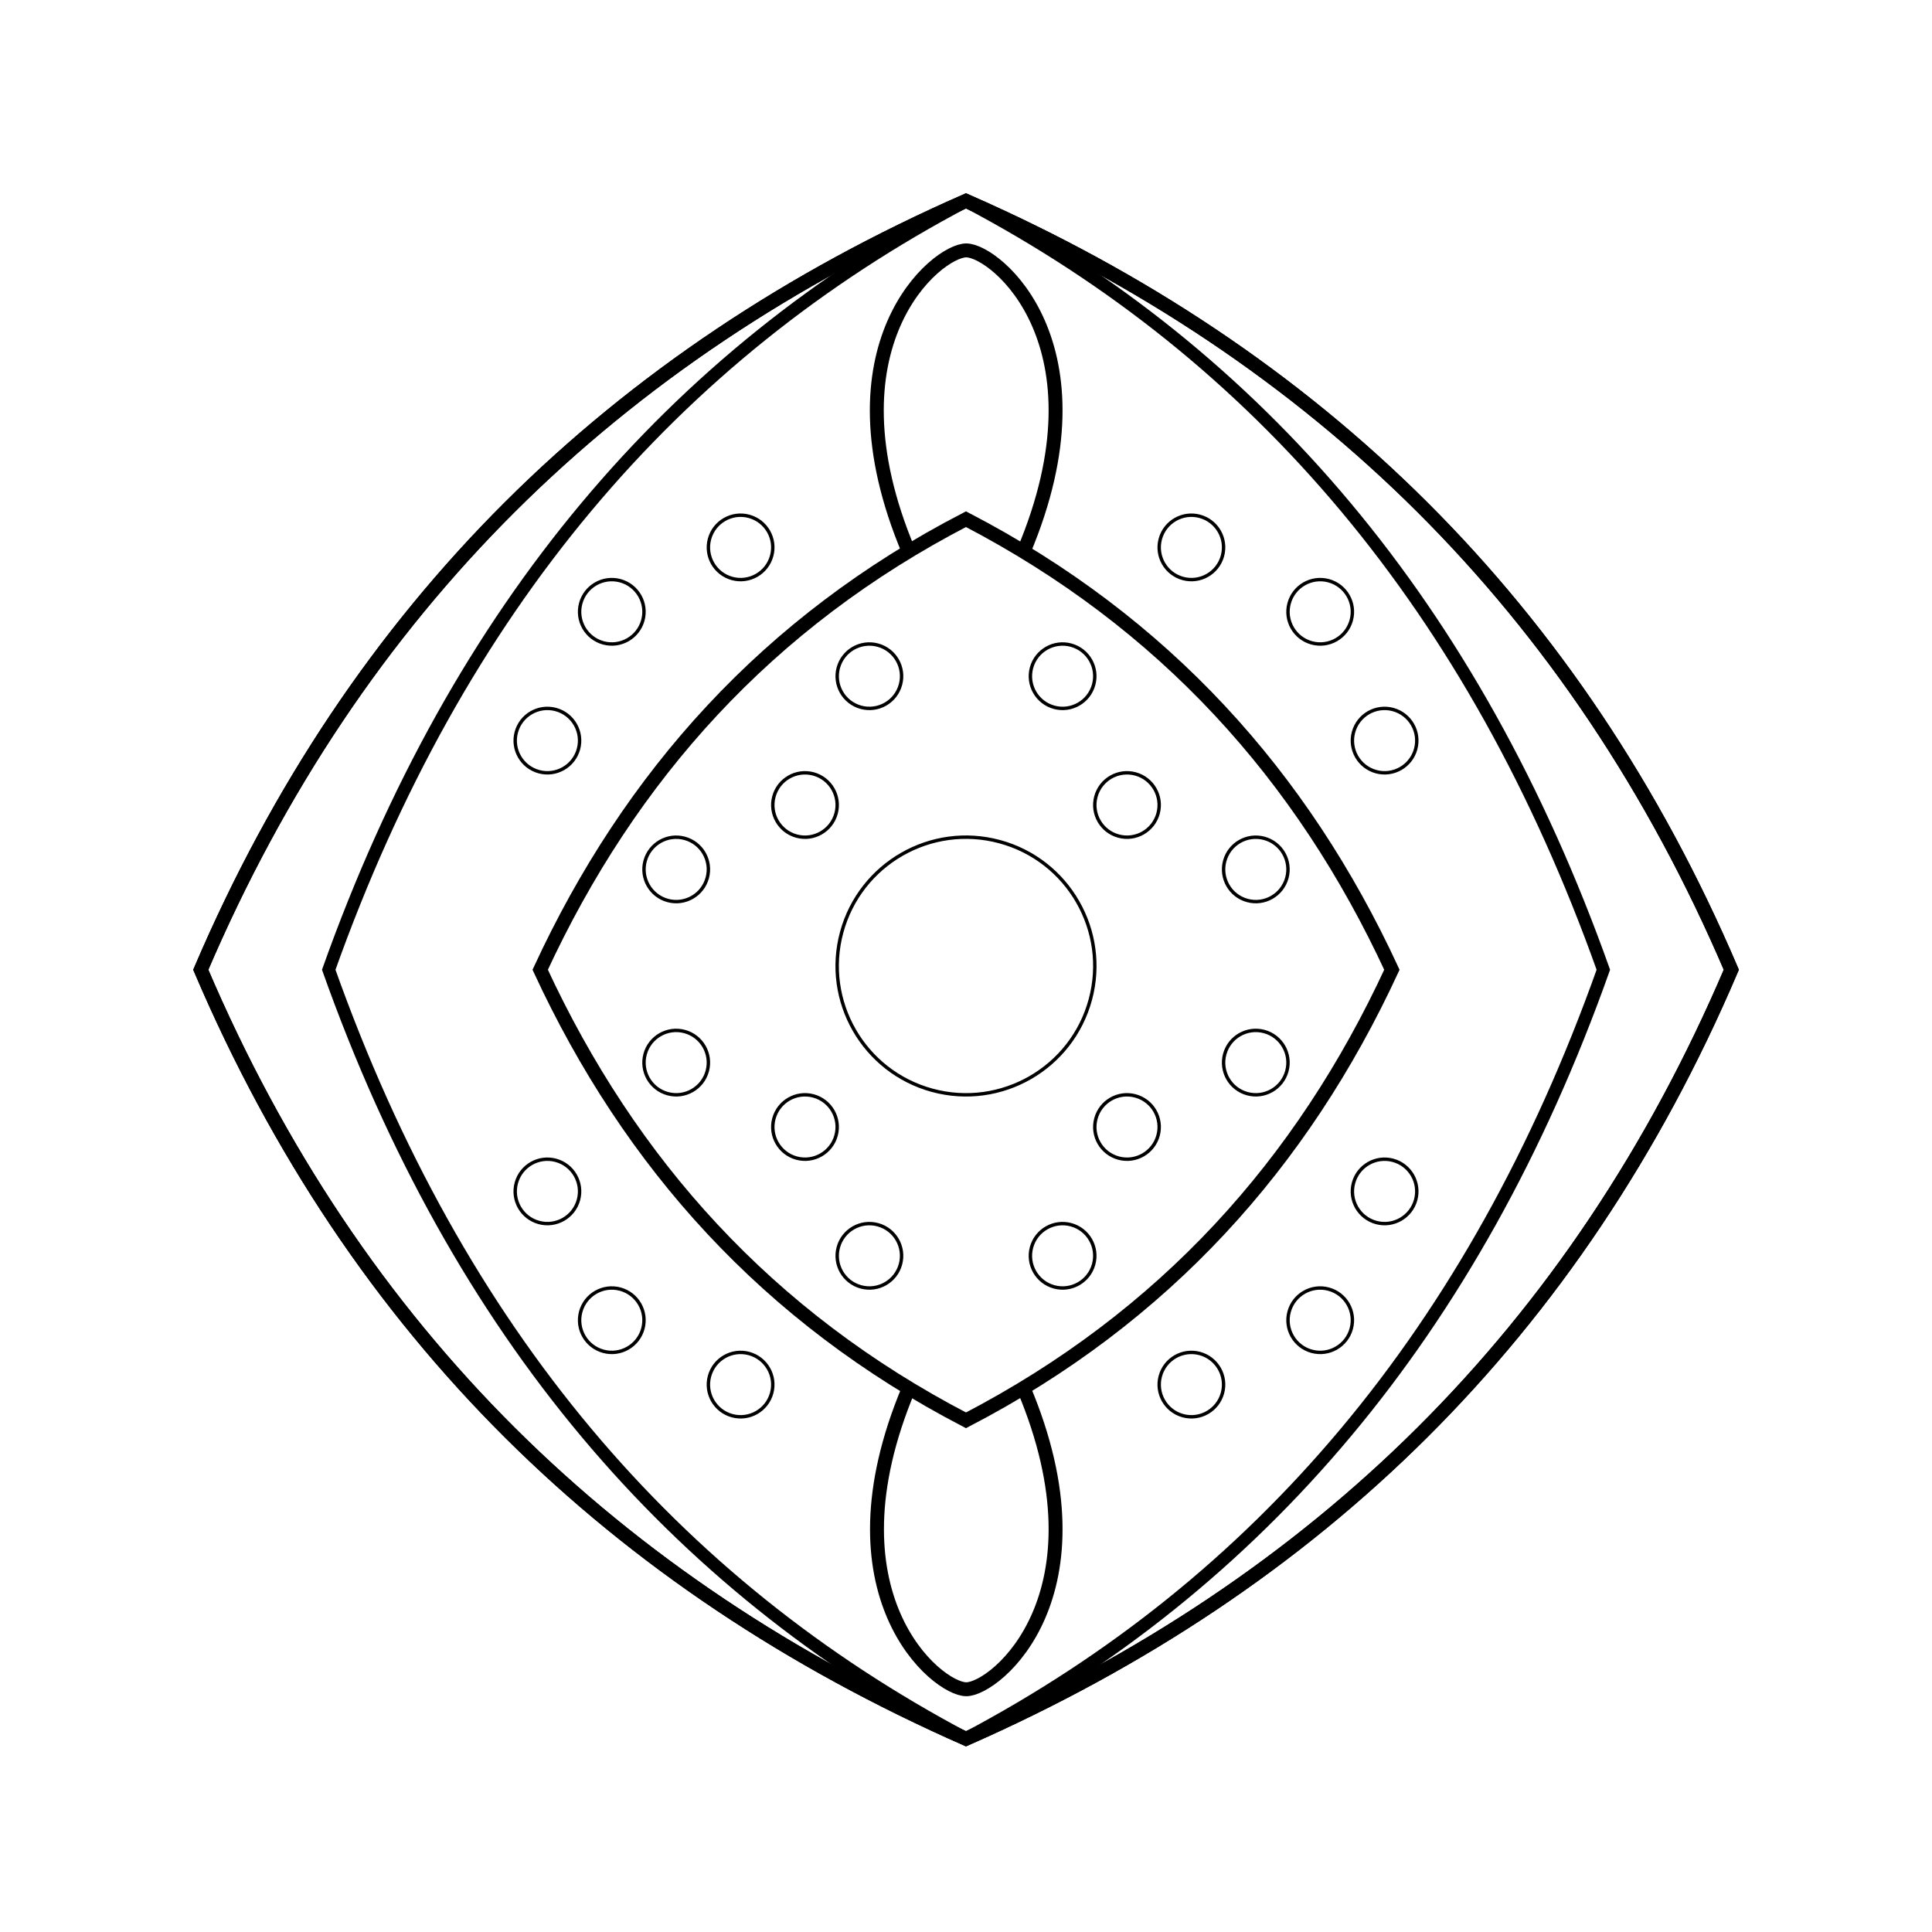
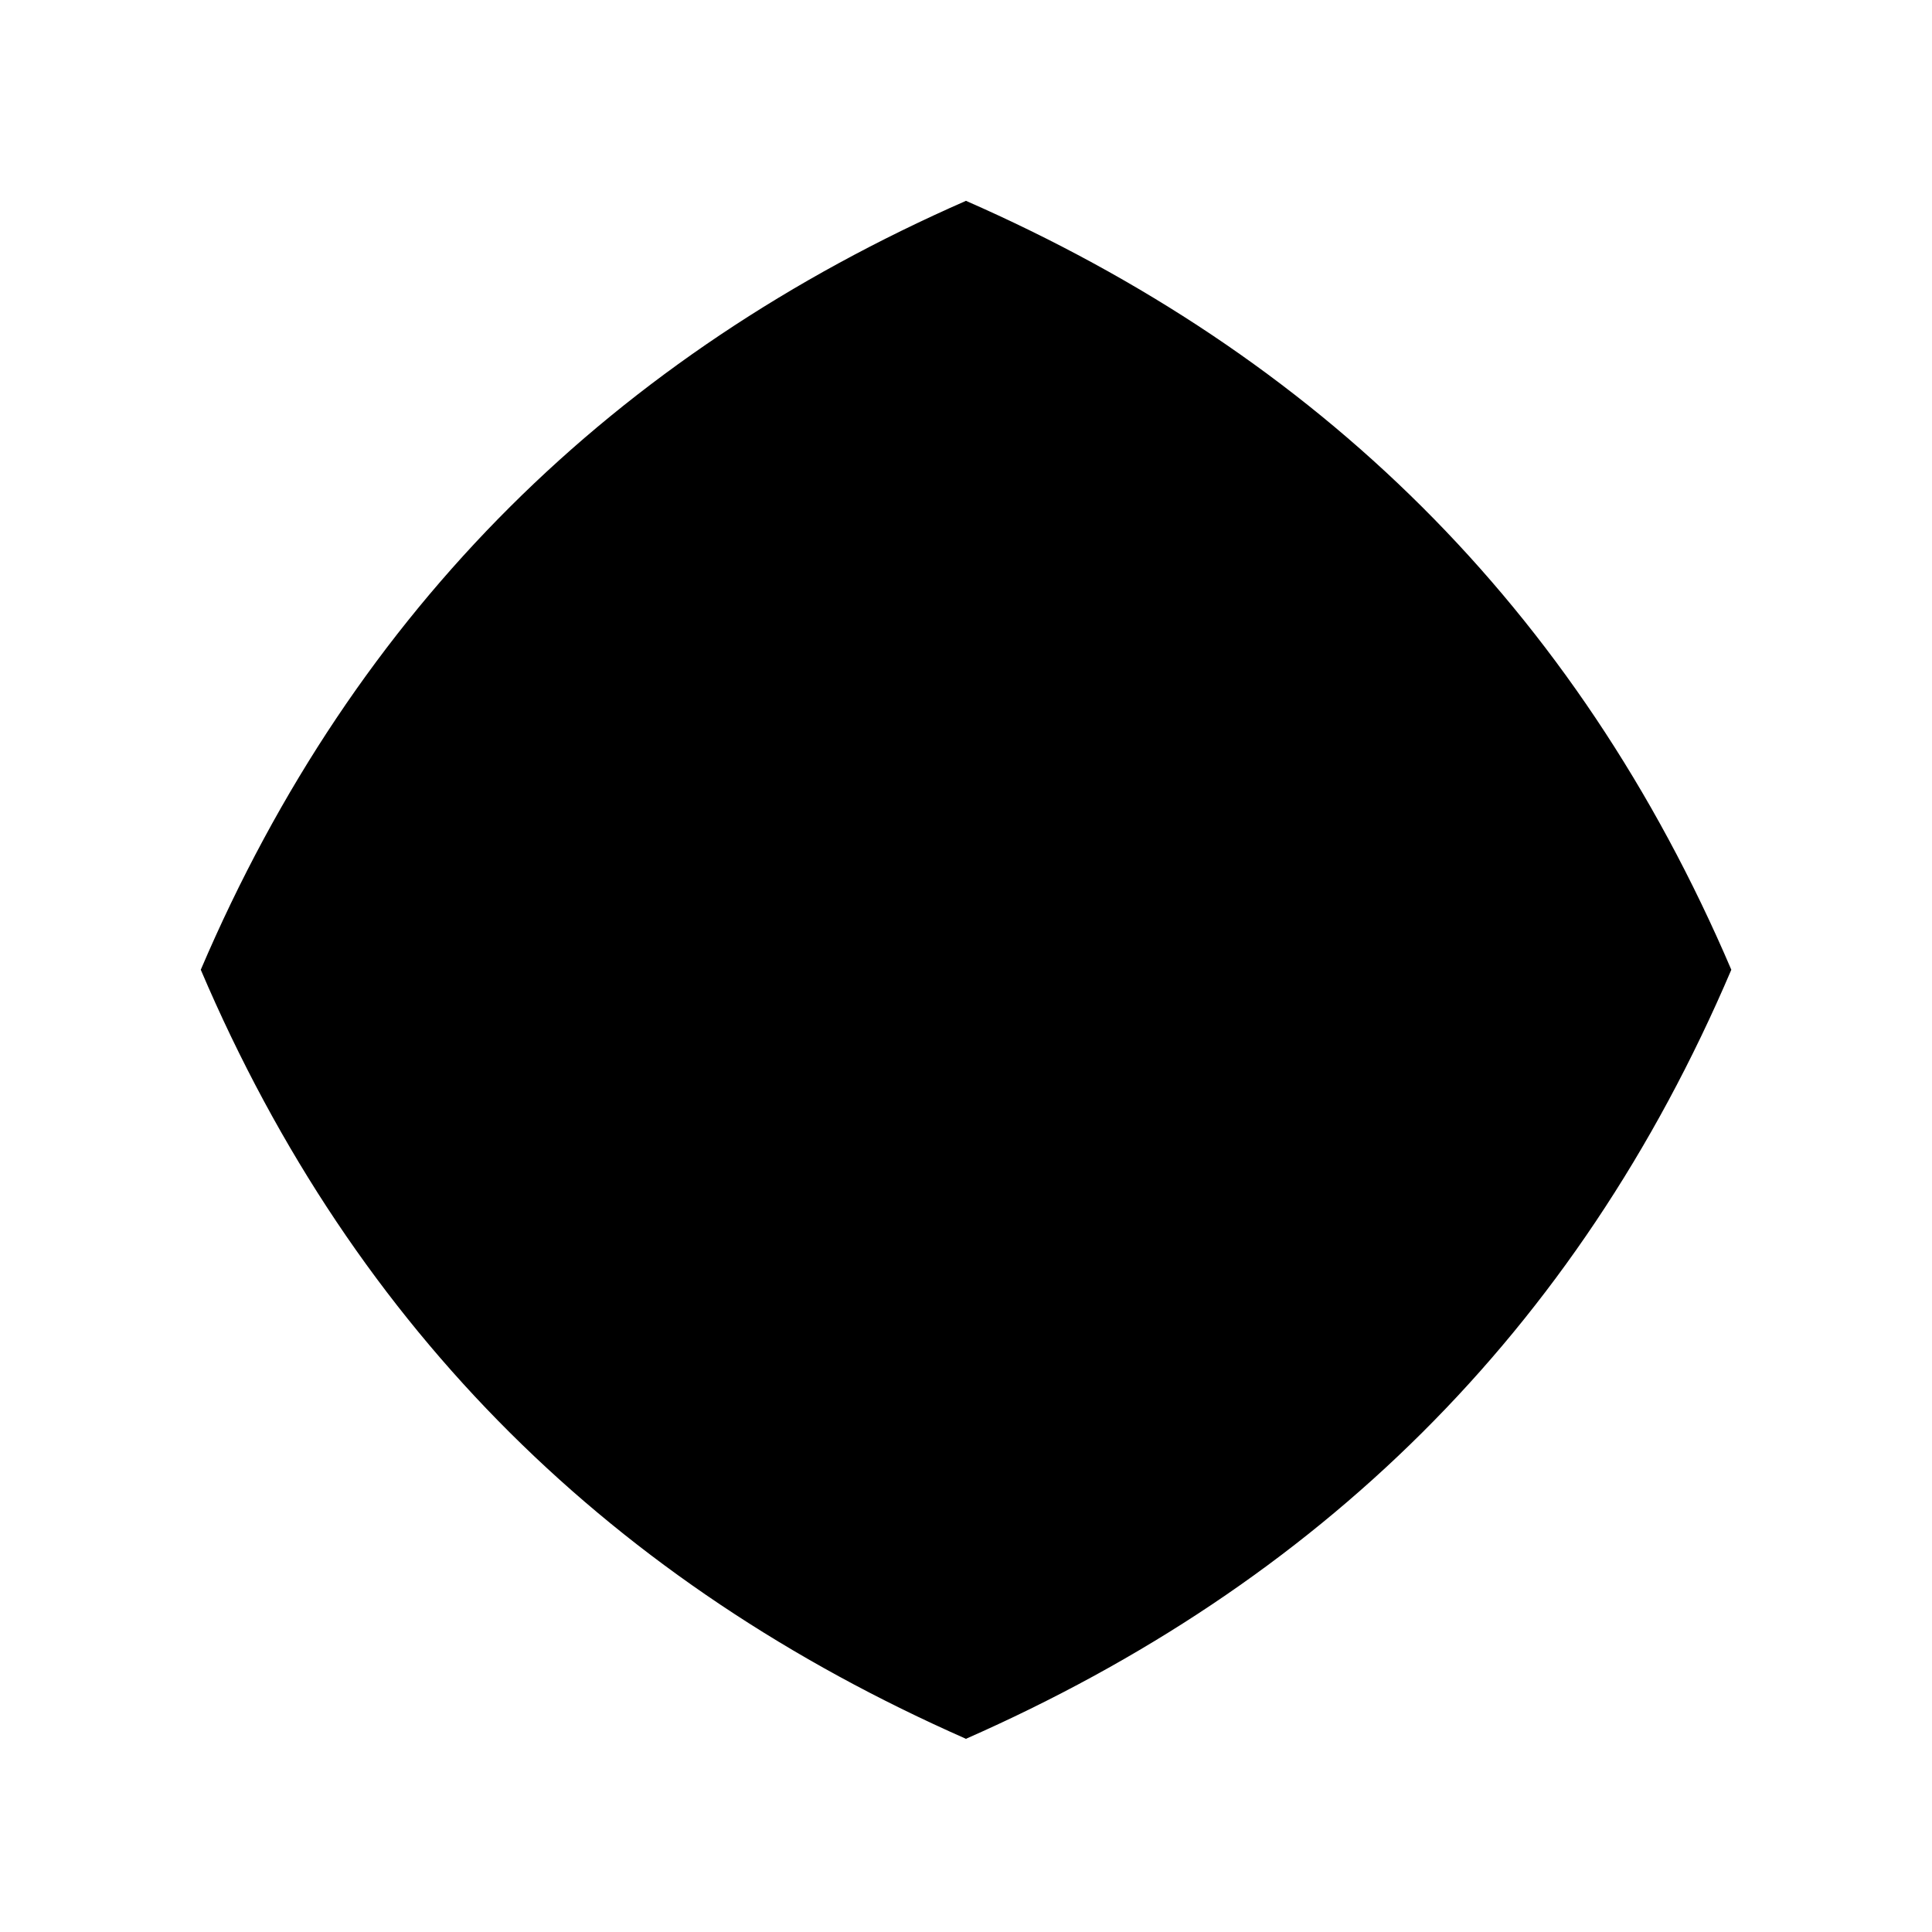
- <svg xmlns="http://www.w3.org/2000/svg" width="150mm" height="150mm" viewBox="0 0 150 150" version="1.1" id="svg5">
-   <defs id="defs2" />
-   <g id="layer1">
-     <path class="cls-1" d="M 134.419,75.291 C 122.372,103.541 102.248,122.993 74.998,135 47.758,122.993 27.634,103.541 15.588,75.291 27.634,47.107 47.758,27.546 74.998,15.593 102.248,27.546 122.372,47.107 134.419,75.291 Z" id="path28685" style="fill:none;stroke:#000000;stroke-width:1.081;stroke-opacity:1" />
-     <path class="cls-2" d="M 79.475,42.816 C 86.222,26.811 77.312,19.441 75.019,19.441 c -2.292,0 -11.214,7.37 -4.466,23.376" id="path28728" style="fill:none;stroke:#000000;stroke-width:1.081;stroke-opacity:1" />
-     <path class="cls-2" d="M 134.419,75.291 C 122.372,103.541 102.248,122.993 74.998,135 47.758,122.993 27.634,103.541 15.588,75.291 27.634,47.107 47.758,27.546 74.998,15.593 102.248,27.546 122.372,47.107 134.419,75.291 Z" id="path28748" style="fill:none;stroke:#000000;stroke-width:1.081;stroke-opacity:1" />
-     <path class="cls-2" d="M 108.066,75.291 C 101.102,90.356 90.396,102.276 74.998,110.274 59.61,102.276 48.915,90.356 41.941,75.291 48.905,60.237 59.61,48.274 74.998,40.309 c 15.399,8.008 26.104,19.928 33.068,34.982 z" id="path28750" style="fill:none;stroke:#000000;stroke-width:1.081;stroke-opacity:1" />
-     <path class="cls-2" d="m 79.475,107.777 c 6.748,16.005 -2.163,23.376 -4.455,23.376 -2.292,0 -11.192,-7.37 -4.455,-23.376" id="path28754" style="fill:none;stroke:#000000;stroke-width:1.081;stroke-opacity:1" />
-     <path style="fill:none;fill-rule:evenodd;stroke:#000000;stroke-width:0.265;stroke-dasharray:none;stroke-opacity:1" id="path30761" d="m 84.653,77.61 a 10,10 0 0 1 -12.264,7.043 10,10 0 0 1 -7.043,-12.264 10,10 0 0 1 12.264,-7.043 10,10 0 0 1 7.043,12.264" />
-     <path style="fill:none;fill-rule:evenodd;stroke:#000000;stroke-width:0.265;stroke-dasharray:none;stroke-opacity:1" id="path30771" d="m 49.913,103.153 a 2.5,2.5 0 0 1 -3.066,1.761 2.5,2.5 0 0 1 -1.761,-3.066 2.5,2.5 0 0 1 3.066,-1.761 2.5,2.5 0 0 1 1.761,3.066" />
-     <path style="fill:none;fill-rule:evenodd;stroke:#000000;stroke-width:0.265;stroke-dasharray:none;stroke-opacity:1" id="path30773" d="m 104.913,48.153 a 2.5,2.5 0 0 1 -3.066,1.761 2.5,2.5 0 0 1 -1.761,-3.066 2.5,2.5 0 0 1 3.066,-1.761 2.5,2.5 0 0 1 1.761,3.066" />
-     <path style="fill:none;fill-rule:evenodd;stroke:#000000;stroke-width:0.265;stroke-dasharray:none;stroke-opacity:1" id="path30775" d="m 104.913,103.153 a 2.5,2.5 0 0 1 -3.066,1.761 2.5,2.5 0 0 1 -1.761,-3.066 2.5,2.5 0 0 1 3.066,-1.761 2.5,2.5 0 0 1 1.761,3.066" />
-     <path style="fill:none;fill-rule:evenodd;stroke:#000000;stroke-width:0.265;stroke-dasharray:none;stroke-opacity:1" id="path30777" d="m 49.913,48.153 a 2.5,2.5 0 0 1 -3.066,1.761 2.5,2.5 0 0 1 -1.761,-3.066 2.5,2.5 0 0 1 3.066,-1.761 2.5,2.5 0 0 1 1.761,3.066" />
-     <path style="fill:none;fill-rule:evenodd;stroke:#000000;stroke-width:0.265;stroke-dasharray:none;stroke-opacity:1" id="path30779" d="m 59.913,43.153 a 2.5,2.5 0 0 1 -3.066,1.761 2.5,2.5 0 0 1 -1.761,-3.066 2.5,2.5 0 0 1 3.066,-1.761 2.5,2.5 0 0 1 1.761,3.066" />
-     <path style="fill:none;fill-rule:evenodd;stroke:#000000;stroke-width:0.265;stroke-dasharray:none;stroke-opacity:1" id="path30781" d="m 44.913,58.153 a 2.5,2.5 0 0 1 -3.066,1.761 2.5,2.5 0 0 1 -1.761,-3.066 2.5,2.5 0 0 1 3.066,-1.761 2.5,2.5 0 0 1 1.761,3.066" />
-     <path style="fill:none;fill-rule:evenodd;stroke:#000000;stroke-width:0.265;stroke-dasharray:none;stroke-opacity:1" id="path30783" d="m 44.913,93.153 a 2.5,2.5 0 0 1 -3.066,1.761 2.5,2.5 0 0 1 -1.761,-3.066 2.5,2.5 0 0 1 3.066,-1.761 2.5,2.5 0 0 1 1.761,3.066" />
-     <path style="fill:none;fill-rule:evenodd;stroke:#000000;stroke-width:0.265;stroke-dasharray:none;stroke-opacity:1" id="path30785" d="m 109.913,93.153 a 2.5,2.5 0 0 1 -3.066,1.761 2.5,2.5 0 0 1 -1.761,-3.066 2.5,2.5 0 0 1 3.066,-1.761 2.5,2.5 0 0 1 1.761,3.066" />
-     <path style="fill:none;fill-rule:evenodd;stroke:#000000;stroke-width:0.265;stroke-dasharray:none;stroke-opacity:1" id="path30787" d="m 94.913,108.153 a 2.5,2.5 0 0 1 -3.066,1.761 2.5,2.5 0 0 1 -1.761,-3.066 2.5,2.5 0 0 1 3.066,-1.761 2.5,2.5 0 0 1 1.761,3.066" />
-     <path style="fill:none;fill-rule:evenodd;stroke:#000000;stroke-width:0.265;stroke-dasharray:none;stroke-opacity:1" id="path30789" d="m 59.913,108.153 a 2.5,2.5 0 0 1 -3.066,1.761 2.5,2.5 0 0 1 -1.761,-3.066 2.5,2.5 0 0 1 3.066,-1.761 2.5,2.5 0 0 1 1.761,3.066" />
-     <path style="fill:none;fill-rule:evenodd;stroke:#000000;stroke-width:0.265;stroke-dasharray:none;stroke-opacity:1" id="path30791" d="m 109.913,58.153 a 2.5,2.5 0 0 1 -3.066,1.761 2.5,2.5 0 0 1 -1.761,-3.066 2.5,2.5 0 0 1 3.066,-1.761 2.5,2.5 0 0 1 1.761,3.066" />
-     <path style="fill:none;fill-rule:evenodd;stroke:#000000;stroke-width:0.265;stroke-dasharray:none;stroke-opacity:1" id="path30793" d="m 94.913,43.153 a 2.5,2.5 0 0 1 -3.066,1.761 2.5,2.5 0 0 1 -1.761,-3.066 2.5,2.5 0 0 1 3.066,-1.761 2.5,2.5 0 0 1 1.761,3.066" />
-     <path style="fill:none;fill-rule:evenodd;stroke:#000000;stroke-width:0.265;stroke-dasharray:none;stroke-opacity:1" id="path30795" d="m 64.913,63.153 a 2.5,2.5 0 0 1 -3.066,1.761 2.5,2.5 0 0 1 -1.761,-3.066 2.5,2.5 0 0 1 3.066,-1.761 2.5,2.5 0 0 1 1.761,3.066" />
-     <path style="fill:none;fill-rule:evenodd;stroke:#000000;stroke-width:0.265;stroke-dasharray:none;stroke-opacity:1" id="path30797" d="m 89.913,88.153 a 2.5,2.5 0 0 1 -3.066,1.761 2.5,2.5 0 0 1 -1.761,-3.066 2.5,2.5 0 0 1 3.066,-1.761 2.5,2.5 0 0 1 1.761,3.066" />
-     <path style="fill:none;fill-rule:evenodd;stroke:#000000;stroke-width:0.265;stroke-dasharray:none;stroke-opacity:1" id="path30799" d="m 89.913,63.153 a 2.5,2.5 0 0 1 -3.066,1.761 2.5,2.5 0 0 1 -1.761,-3.066 2.5,2.5 0 0 1 3.066,-1.761 2.5,2.5 0 0 1 1.761,3.066" />
-     <path style="fill:none;fill-rule:evenodd;stroke:#000000;stroke-width:0.265;stroke-dasharray:none;stroke-opacity:1" id="path30801" d="m 64.913,88.153 a 2.5,2.5 0 0 1 -3.066,1.761 2.5,2.5 0 0 1 -1.761,-3.066 2.5,2.5 0 0 1 3.066,-1.761 2.5,2.5 0 0 1 1.761,3.066" />
-     <path style="fill:none;fill-rule:evenodd;stroke:#000000;stroke-width:0.265;stroke-dasharray:none;stroke-opacity:1" id="path30803" d="m 84.913,53.153 a 2.5,2.5 0 0 1 -3.066,1.761 2.5,2.5 0 0 1 -1.761,-3.066 2.5,2.5 0 0 1 3.066,-1.761 2.5,2.5 0 0 1 1.761,3.066" />
-     <path style="fill:none;fill-rule:evenodd;stroke:#000000;stroke-width:0.265;stroke-dasharray:none;stroke-opacity:1" id="path30805" d="m 69.913,53.153 a 2.5,2.5 0 0 1 -3.066,1.761 2.5,2.5 0 0 1 -1.761,-3.066 2.5,2.5 0 0 1 3.066,-1.761 2.5,2.5 0 0 1 1.761,3.066" />
-     <path style="fill:none;fill-rule:evenodd;stroke:#000000;stroke-width:0.265;stroke-dasharray:none;stroke-opacity:1" id="path30807" d="m 54.913,68.153 a 2.5,2.5 0 0 1 -3.066,1.761 2.5,2.5 0 0 1 -1.761,-3.066 2.5,2.5 0 0 1 3.066,-1.761 2.5,2.5 0 0 1 1.761,3.066" />
-     <path style="fill:none;fill-rule:evenodd;stroke:#000000;stroke-width:0.265;stroke-dasharray:none;stroke-opacity:1" id="path30809" d="m 54.913,83.153 a 2.5,2.5 0 0 1 -3.066,1.761 2.5,2.5 0 0 1 -1.761,-3.066 2.5,2.5 0 0 1 3.066,-1.761 2.5,2.5 0 0 1 1.761,3.066" />
-     <path style="fill:none;fill-rule:evenodd;stroke:#000000;stroke-width:0.265;stroke-dasharray:none;stroke-opacity:1" id="path30811" d="m 69.913,98.153 a 2.5,2.5 0 0 1 -3.066,1.761 2.5,2.5 0 0 1 -1.761,-3.066 2.5,2.5 0 0 1 3.066,-1.761 2.5,2.5 0 0 1 1.761,3.066" />
-     <path style="fill:none;fill-rule:evenodd;stroke:#000000;stroke-width:0.265;stroke-dasharray:none;stroke-opacity:1" id="path30813" d="m 84.913,98.153 a 2.5,2.5 0 0 1 -3.066,1.761 2.5,2.5 0 0 1 -1.761,-3.066 2.5,2.5 0 0 1 3.066,-1.761 2.5,2.5 0 0 1 1.761,3.066" />
-     <path style="fill:none;fill-rule:evenodd;stroke:#000000;stroke-width:0.265;stroke-dasharray:none;stroke-opacity:1" id="path30815" d="m 99.913,68.153 a 2.5,2.5 0 0 1 -3.066,1.761 2.5,2.5 0 0 1 -1.761,-3.066 2.5,2.5 0 0 1 3.066,-1.761 2.5,2.5 0 0 1 1.761,3.066" />
-     <path style="fill:none;fill-rule:evenodd;stroke:#000000;stroke-width:0.265;stroke-dasharray:none;stroke-opacity:1" id="path30817" d="m 99.913,83.153 a 2.5,2.5 0 0 1 -3.066,1.761 2.5,2.5 0 0 1 -1.761,-3.066 2.5,2.5 0 0 1 3.066,-1.761 2.5,2.5 0 0 1 1.761,3.066" />
-     <path class="cls-2" d="M 124.483,75.291 C 114.451,103.529 97.692,122.973 74.999,134.975 52.314,122.973 35.555,103.529 25.523,75.291 35.555,47.119 52.314,27.566 74.999,15.619 97.692,27.566 114.451,47.119 124.483,75.291 Z" id="path30819" style="fill:none;stroke:#000000;stroke-width:0.986;stroke-opacity:1" />
-   </g>
+ <svg viewBox="0 0 150 150">
+   <path d="M 134.419,75.291 C 122.372,103.541 102.248,122.993 74.998,135 47.758,122.993 27.634,103.541 15.588,75.291 27.634,47.107 47.758,27.546 74.998,15.593 102.248,27.546 122.372,47.107 134.419,75.291 Z" />
+   <path d="M 124.483,75.291 C 114.451,103.529 97.692,122.973 74.999,134.975 52.314,122.973 35.555,103.529 25.523,75.291 35.555,47.119 52.314,27.566 74.999,15.619 97.692,27.566 114.451,47.119 124.483,75.291 Z" />
+   <path d="M 108.066,75.291 C 101.102,90.356 90.396,102.276 74.998,110.274 59.61,102.276 48.915,90.356 41.941,75.291 48.905,60.237 59.61,48.274 74.998,40.309 c 15.399,8.008 26.104,19.928 33.068,34.982 z" />
+   <path style="fill:none" d="m 79.475,107.777 c 6.748,16.005 -2.163,23.376 -4.455,23.376 -2.292,0 -11.192,-7.37 -4.455,-23.376" />
+   <path style="fill:none" d="M 79.475,42.816 C 86.222,26.811 77.312,19.441 75.019,19.441 c -2.292,0 -11.214,7.37 -4.466,23.376" />
+   <path d="m 84.653,77.61 a 10,10 0 0 1 -12.264,7.043 10,10 0 0 1 -7.043,-12.264 10,10 0 0 1 12.264,-7.043 10,10 0 0 1 7.043,12.264" />
+   <path d="m 49.913,103.153 a 2.5,2.5 0 0 1 -3.066,1.761 2.5,2.5 0 0 1 -1.761,-3.066 2.5,2.5 0 0 1 3.066,-1.761 2.5,2.5 0 0 1 1.761,3.066" />
+   <path d="m 104.913,48.153 a 2.5,2.5 0 0 1 -3.066,1.761 2.5,2.5 0 0 1 -1.761,-3.066 2.5,2.5 0 0 1 3.066,-1.761 2.5,2.5 0 0 1 1.761,3.066" />
+   <path d="m 104.913,103.153 a 2.5,2.5 0 0 1 -3.066,1.761 2.5,2.5 0 0 1 -1.761,-3.066 2.5,2.5 0 0 1 3.066,-1.761 2.5,2.5 0 0 1 1.761,3.066" />
+   <path d="m 49.913,48.153 a 2.5,2.5 0 0 1 -3.066,1.761 2.5,2.5 0 0 1 -1.761,-3.066 2.5,2.5 0 0 1 3.066,-1.761 2.5,2.5 0 0 1 1.761,3.066" />
+   <path d="m 59.913,43.153 a 2.5,2.5 0 0 1 -3.066,1.761 2.5,2.5 0 0 1 -1.761,-3.066 2.5,2.5 0 0 1 3.066,-1.761 2.5,2.5 0 0 1 1.761,3.066" />
+   <path d="m 44.913,58.153 a 2.5,2.5 0 0 1 -3.066,1.761 2.5,2.5 0 0 1 -1.761,-3.066 2.5,2.5 0 0 1 3.066,-1.761 2.5,2.5 0 0 1 1.761,3.066" />
+   <path d="m 44.913,93.153 a 2.5,2.5 0 0 1 -3.066,1.761 2.5,2.5 0 0 1 -1.761,-3.066 2.5,2.5 0 0 1 3.066,-1.761 2.5,2.5 0 0 1 1.761,3.066" />
+   <path d="m 109.913,93.153 a 2.5,2.5 0 0 1 -3.066,1.761 2.5,2.5 0 0 1 -1.761,-3.066 2.5,2.5 0 0 1 3.066,-1.761 2.5,2.5 0 0 1 1.761,3.066" />
+   <path d="m 94.913,108.153 a 2.5,2.5 0 0 1 -3.066,1.761 2.5,2.5 0 0 1 -1.761,-3.066 2.5,2.5 0 0 1 3.066,-1.761 2.5,2.5 0 0 1 1.761,3.066" />
+   <path d="m 59.913,108.153 a 2.5,2.5 0 0 1 -3.066,1.761 2.5,2.5 0 0 1 -1.761,-3.066 2.5,2.5 0 0 1 3.066,-1.761 2.5,2.5 0 0 1 1.761,3.066" />
+   <path d="m 109.913,58.153 a 2.5,2.5 0 0 1 -3.066,1.761 2.5,2.5 0 0 1 -1.761,-3.066 2.5,2.5 0 0 1 3.066,-1.761 2.5,2.5 0 0 1 1.761,3.066" />
+   <path d="m 94.913,43.153 a 2.5,2.5 0 0 1 -3.066,1.761 2.5,2.5 0 0 1 -1.761,-3.066 2.5,2.5 0 0 1 3.066,-1.761 2.5,2.5 0 0 1 1.761,3.066" />
+   <path d="m 64.913,63.153 a 2.5,2.5 0 0 1 -3.066,1.761 2.5,2.5 0 0 1 -1.761,-3.066 2.5,2.5 0 0 1 3.066,-1.761 2.5,2.5 0 0 1 1.761,3.066" />
+   <path d="m 89.913,88.153 a 2.5,2.5 0 0 1 -3.066,1.761 2.5,2.5 0 0 1 -1.761,-3.066 2.5,2.5 0 0 1 3.066,-1.761 2.5,2.5 0 0 1 1.761,3.066" />
+   <path d="m 89.913,63.153 a 2.5,2.5 0 0 1 -3.066,1.761 2.5,2.5 0 0 1 -1.761,-3.066 2.5,2.5 0 0 1 3.066,-1.761 2.5,2.5 0 0 1 1.761,3.066" />
+   <path d="m 64.913,88.153 a 2.5,2.5 0 0 1 -3.066,1.761 2.5,2.5 0 0 1 -1.761,-3.066 2.5,2.5 0 0 1 3.066,-1.761 2.5,2.5 0 0 1 1.761,3.066" />
+   <path d="m 84.913,53.153 a 2.5,2.5 0 0 1 -3.066,1.761 2.5,2.5 0 0 1 -1.761,-3.066 2.5,2.5 0 0 1 3.066,-1.761 2.5,2.5 0 0 1 1.761,3.066" />
+   <path d="m 69.913,53.153 a 2.5,2.5 0 0 1 -3.066,1.761 2.5,2.5 0 0 1 -1.761,-3.066 2.5,2.5 0 0 1 3.066,-1.761 2.5,2.5 0 0 1 1.761,3.066" />
+   <path d="m 54.913,68.153 a 2.5,2.5 0 0 1 -3.066,1.761 2.5,2.5 0 0 1 -1.761,-3.066 2.5,2.5 0 0 1 3.066,-1.761 2.5,2.5 0 0 1 1.761,3.066" />
+   <path d="m 54.913,83.153 a 2.5,2.5 0 0 1 -3.066,1.761 2.5,2.5 0 0 1 -1.761,-3.066 2.5,2.5 0 0 1 3.066,-1.761 2.5,2.5 0 0 1 1.761,3.066" />
+   <path d="m 69.913,98.153 a 2.5,2.5 0 0 1 -3.066,1.761 2.5,2.5 0 0 1 -1.761,-3.066 2.5,2.5 0 0 1 3.066,-1.761 2.5,2.5 0 0 1 1.761,3.066" />
+   <path d="m 84.913,98.153 a 2.5,2.5 0 0 1 -3.066,1.761 2.5,2.5 0 0 1 -1.761,-3.066 2.5,2.5 0 0 1 3.066,-1.761 2.5,2.5 0 0 1 1.761,3.066" />
+   <path d="m 99.913,68.153 a 2.5,2.5 0 0 1 -3.066,1.761 2.5,2.5 0 0 1 -1.761,-3.066 2.5,2.5 0 0 1 3.066,-1.761 2.5,2.5 0 0 1 1.761,3.066" />
+   <path d="m 99.913,83.153 a 2.5,2.5 0 0 1 -3.066,1.761 2.5,2.5 0 0 1 -1.761,-3.066 2.5,2.5 0 0 1 3.066,-1.761 2.5,2.5 0 0 1 1.761,3.066" />
</svg>
